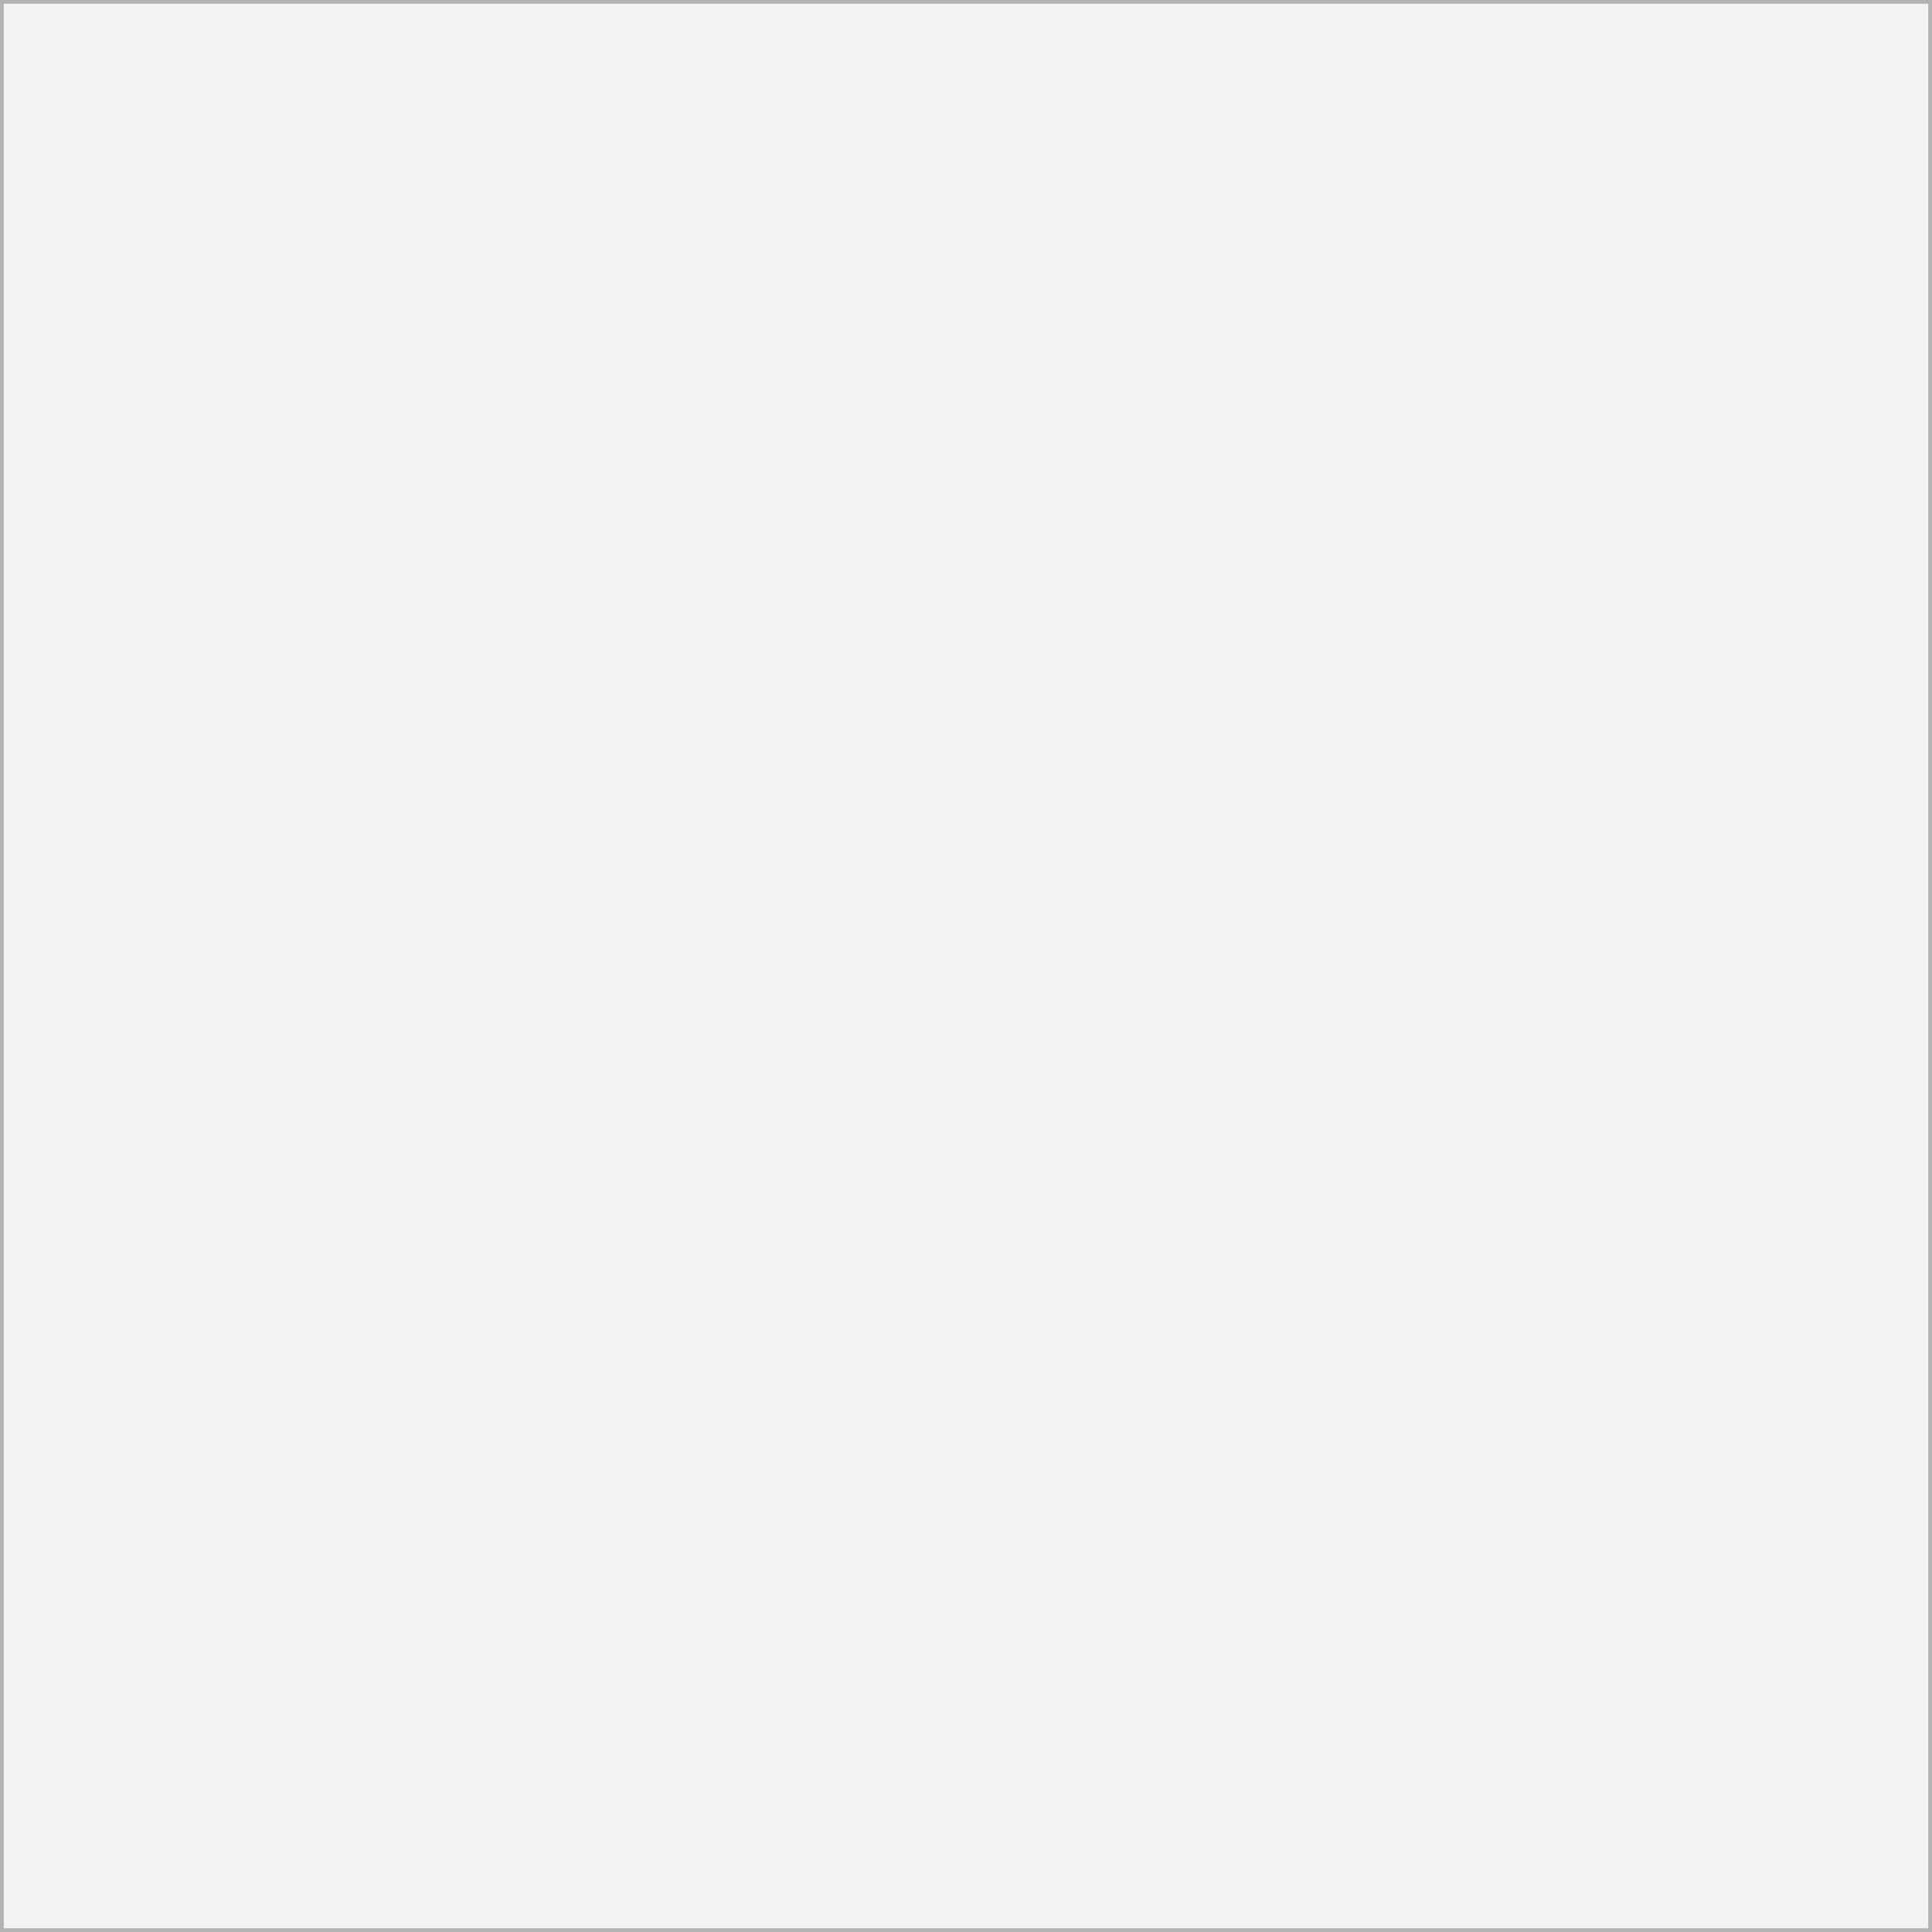
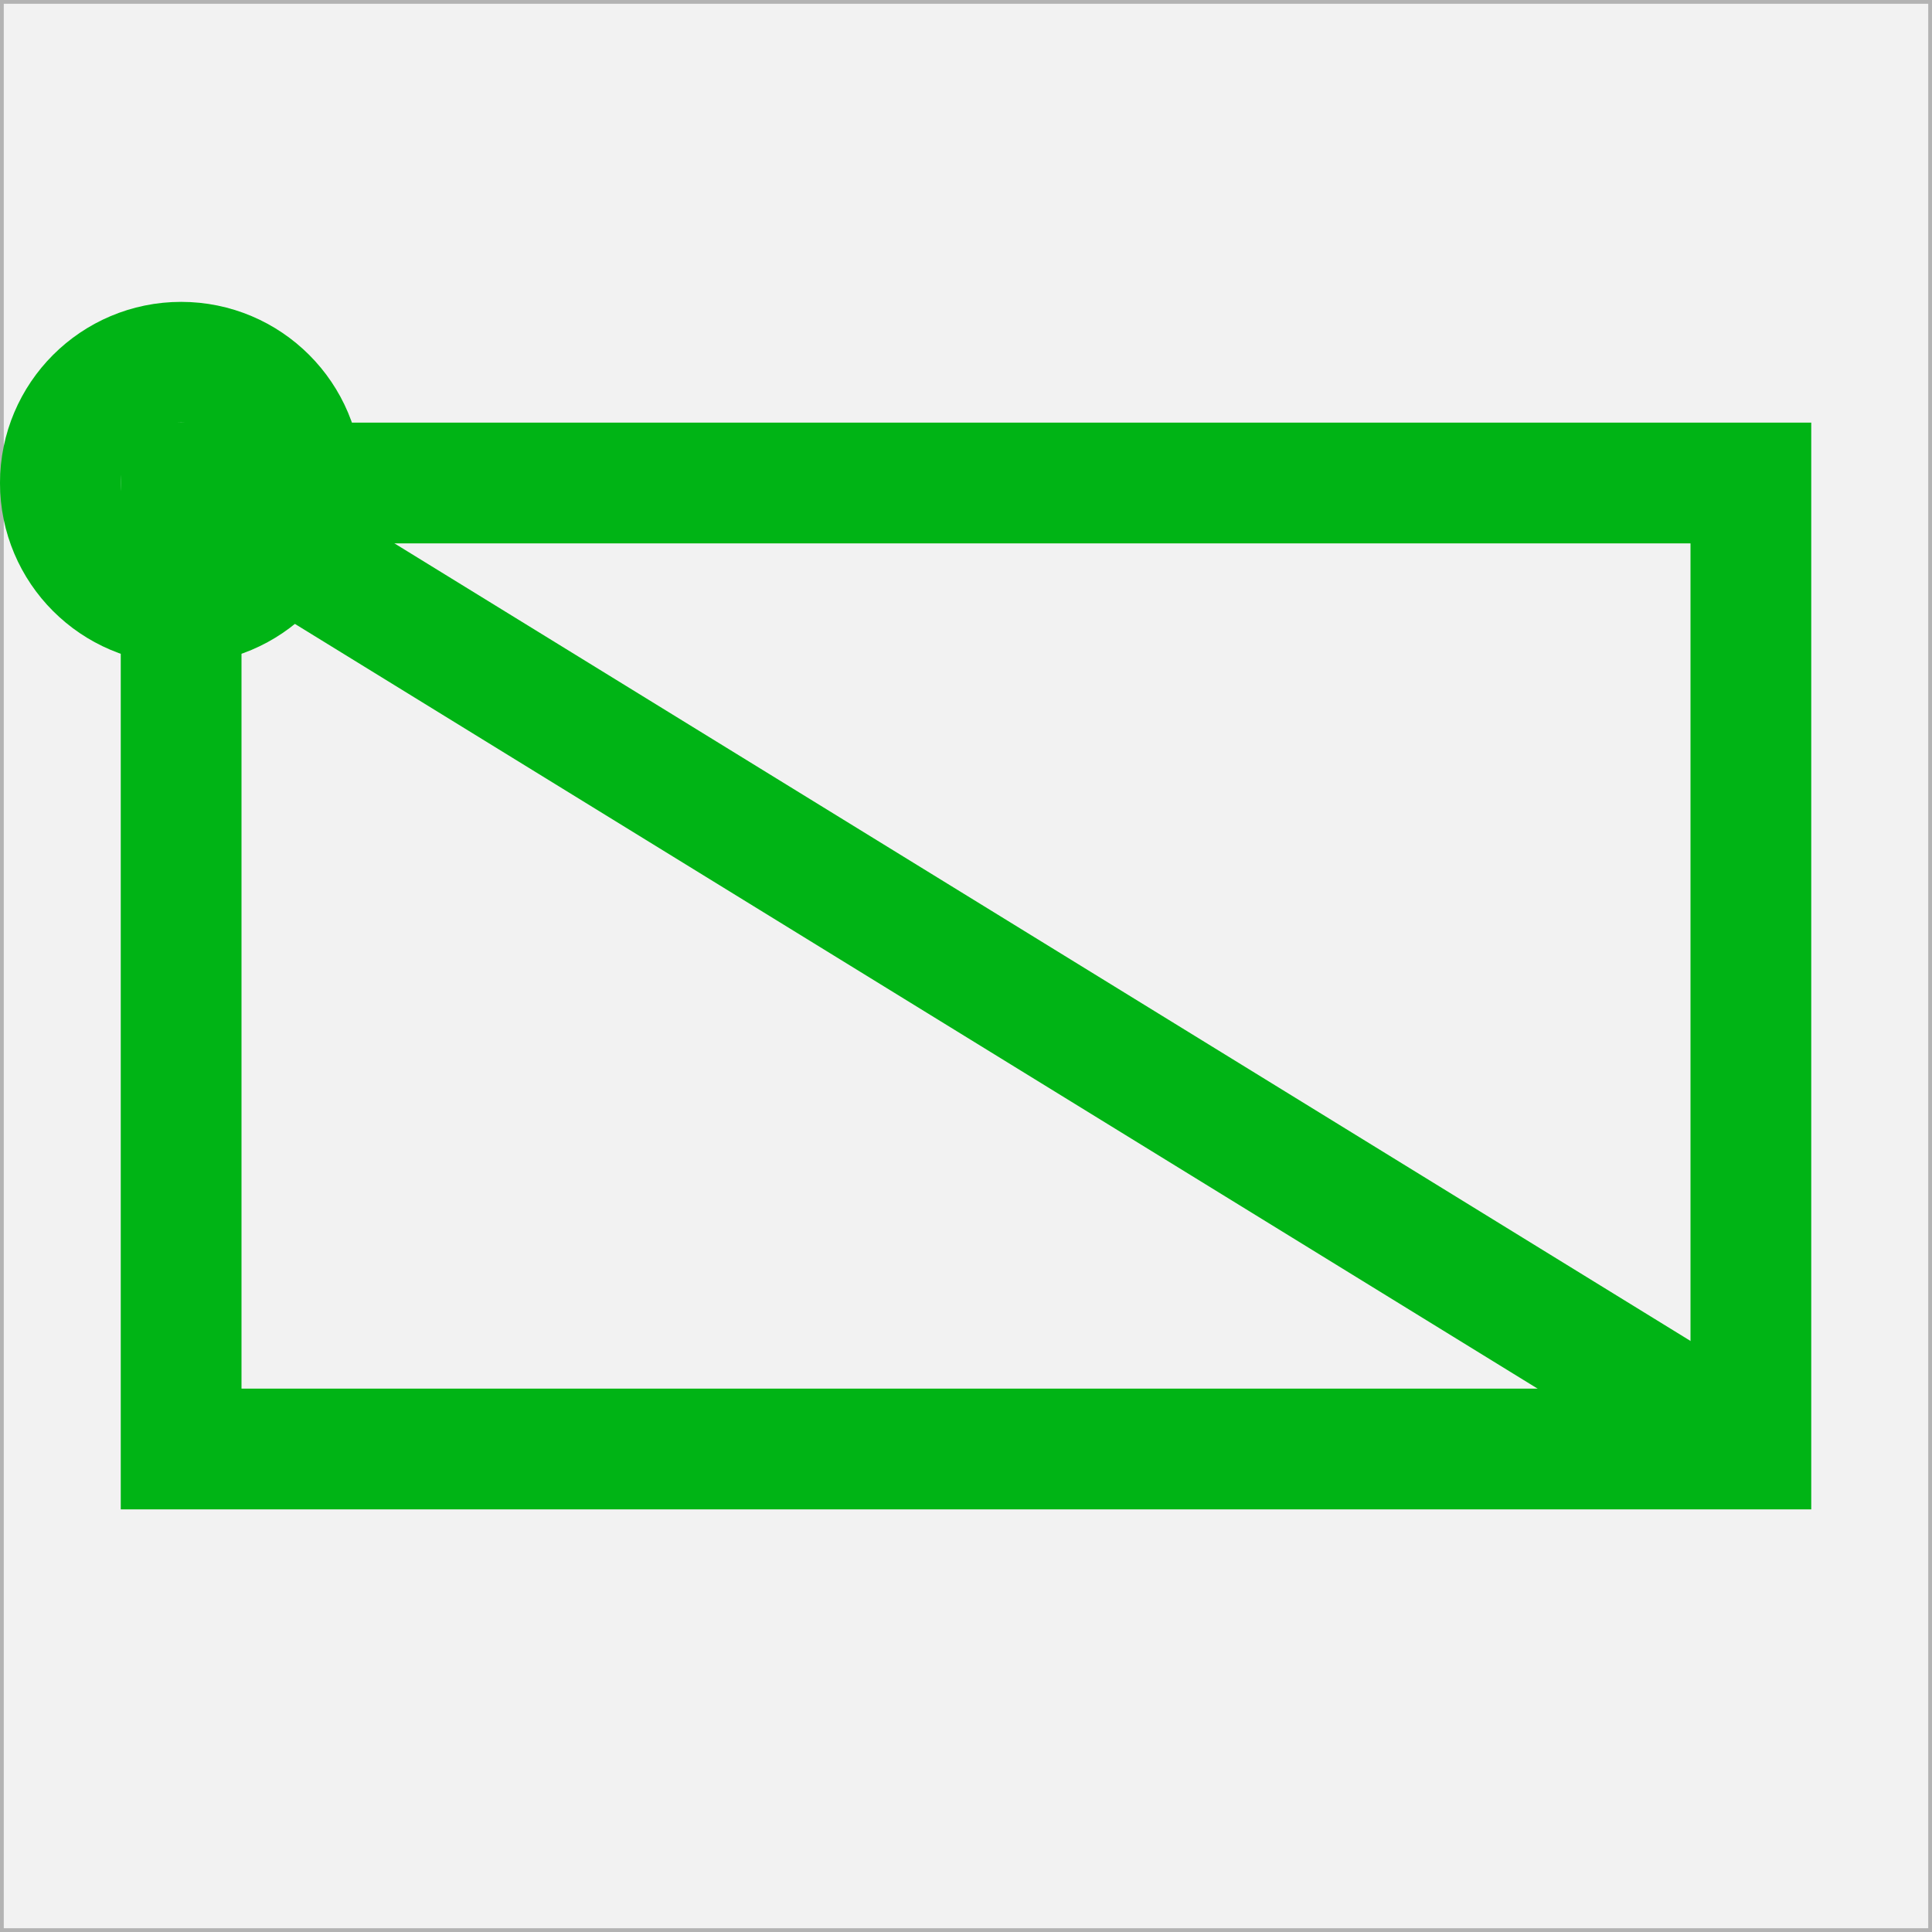
- <svg xmlns="http://www.w3.org/2000/svg" width="64" height="64" id="svg2" version="1.1">
-   <defs id="defs4" />
-   <g id="layer2" style="display:inline">
-     <rect style="fill:#f2f2f2;fill-opacity:1;fill-rule:evenodd;stroke:#b3b3b3;stroke-width:0.25;stroke-linecap:square;stroke-linejoin:miter;stroke-miterlimit:0;stroke-opacity:1;stroke-dasharray:none" id="rect3767" width="64" height="64" x="0" y="0" rx="0" />
+ <svg xmlns="http://www.w3.org/2000/svg" xmlns:ns1="http://www.openswatchbook.org/uri/2009/osb" width="64" height="64" id="svg2" version="1.1">
+   <defs id="defs4">
+     <linearGradient id="linearGradient7917" ns1:paint="solid">
+       <stop style="stop-color:#0000ff;stop-opacity:1;" offset="0" id="stop7919" />
+     </linearGradient>
+   </defs>
+   <g id="layer1" transform="translate(0,-988.3622)">
+     <rect style="fill:#f2f2f2;fill-opacity:1;fill-rule:evenodd;stroke:#b3b3b3;stroke-width:0.25;stroke-linecap:square;stroke-linejoin:miter;stroke-miterlimit:0;stroke-opacity:1;stroke-dasharray:none" id="rect3767" width="64" height="64" x="0" y="0" rx="0" transform="translate(0,988.3622)" />
+     <rect style="fill:none;stroke:#00b415;stroke-width:4;stroke-linecap:round;stroke-linejoin:miter;stroke-miterlimit:4;stroke-opacity:1;stroke-dasharray:none;stroke-dashoffset:16" id="rect4450" width="52" height="32" x="6" y="1004.362" />
+     <path style="fill:none;stroke:#00b415;stroke-width:4;stroke-linecap:butt;stroke-linejoin:miter;stroke-miterlimit:4;stroke-opacity:1;stroke-dasharray:none" d="m 6,1004.362 52,32" id="path4452" />
+     <circle style="fill:none;stroke:#00b415;stroke-width:4;stroke-linecap:round;stroke-linejoin:miter;stroke-miterlimit:4;stroke-dasharray:none;stroke-dashoffset:16;stroke-opacity:1" id="path4462" cx="6" cy="1004.362" r="4" />
  </g>
-   <g id="layer1" transform="translate(0,-988.3622)" />
</svg>
